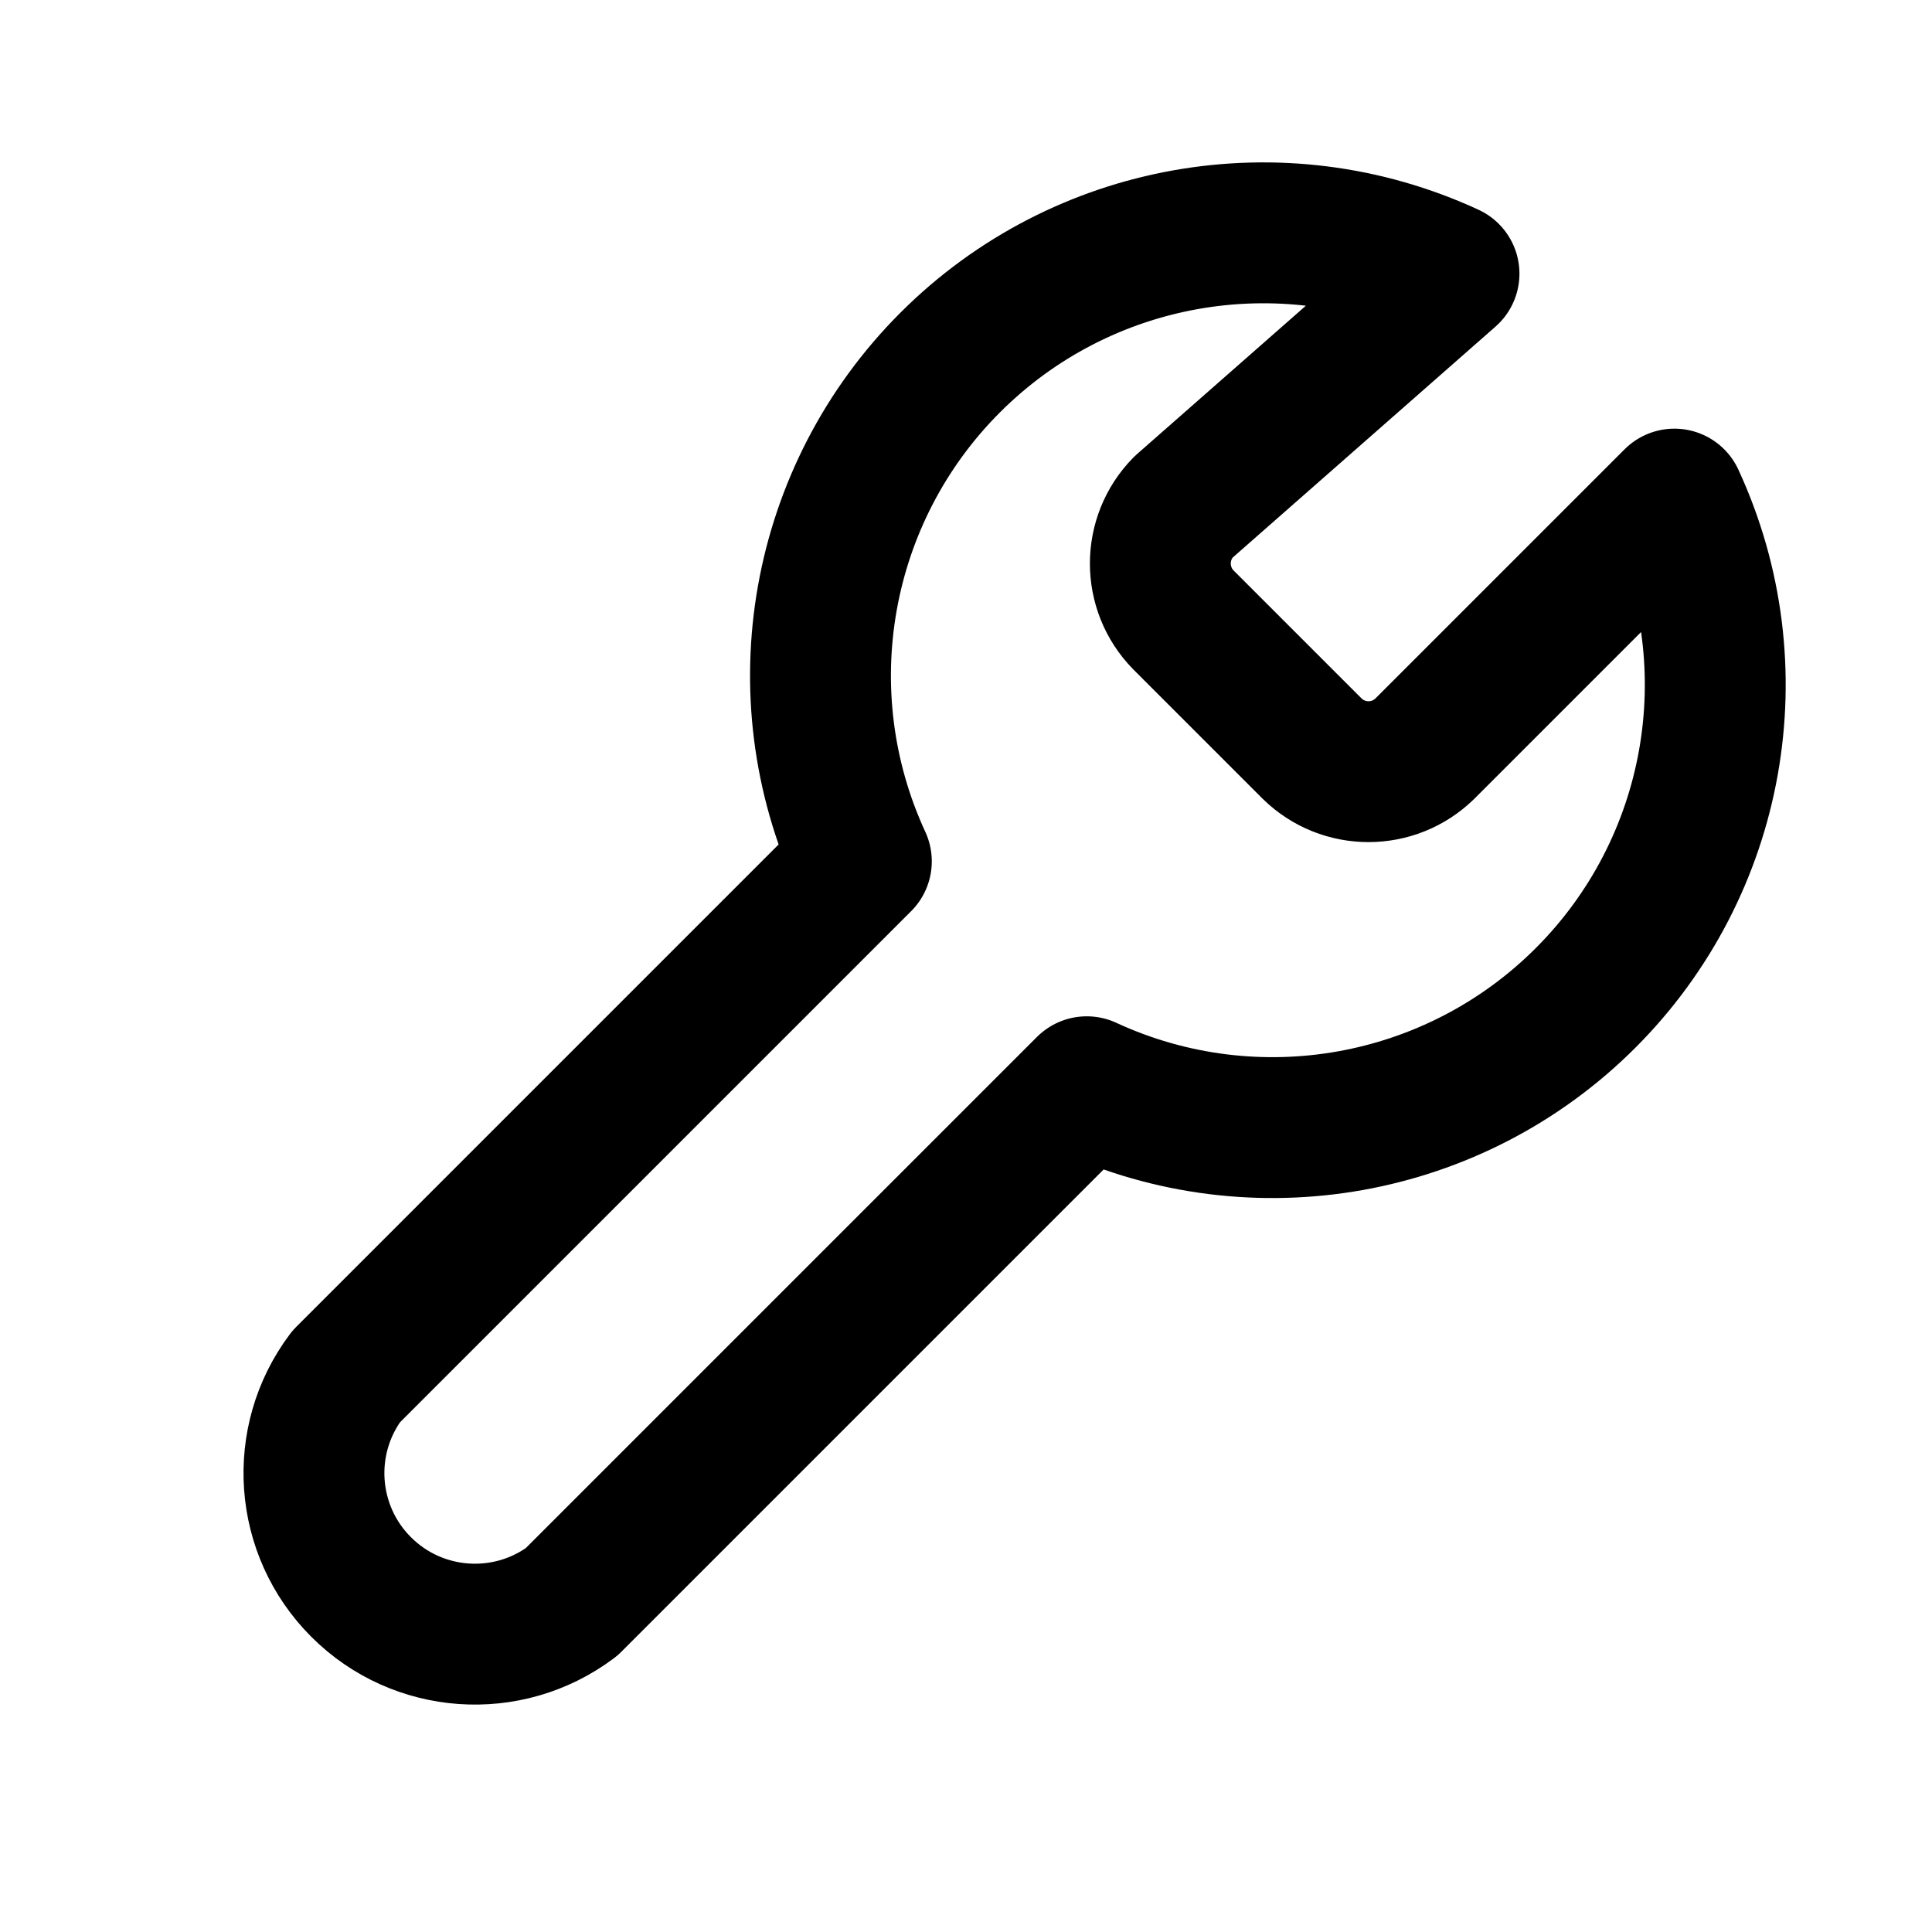
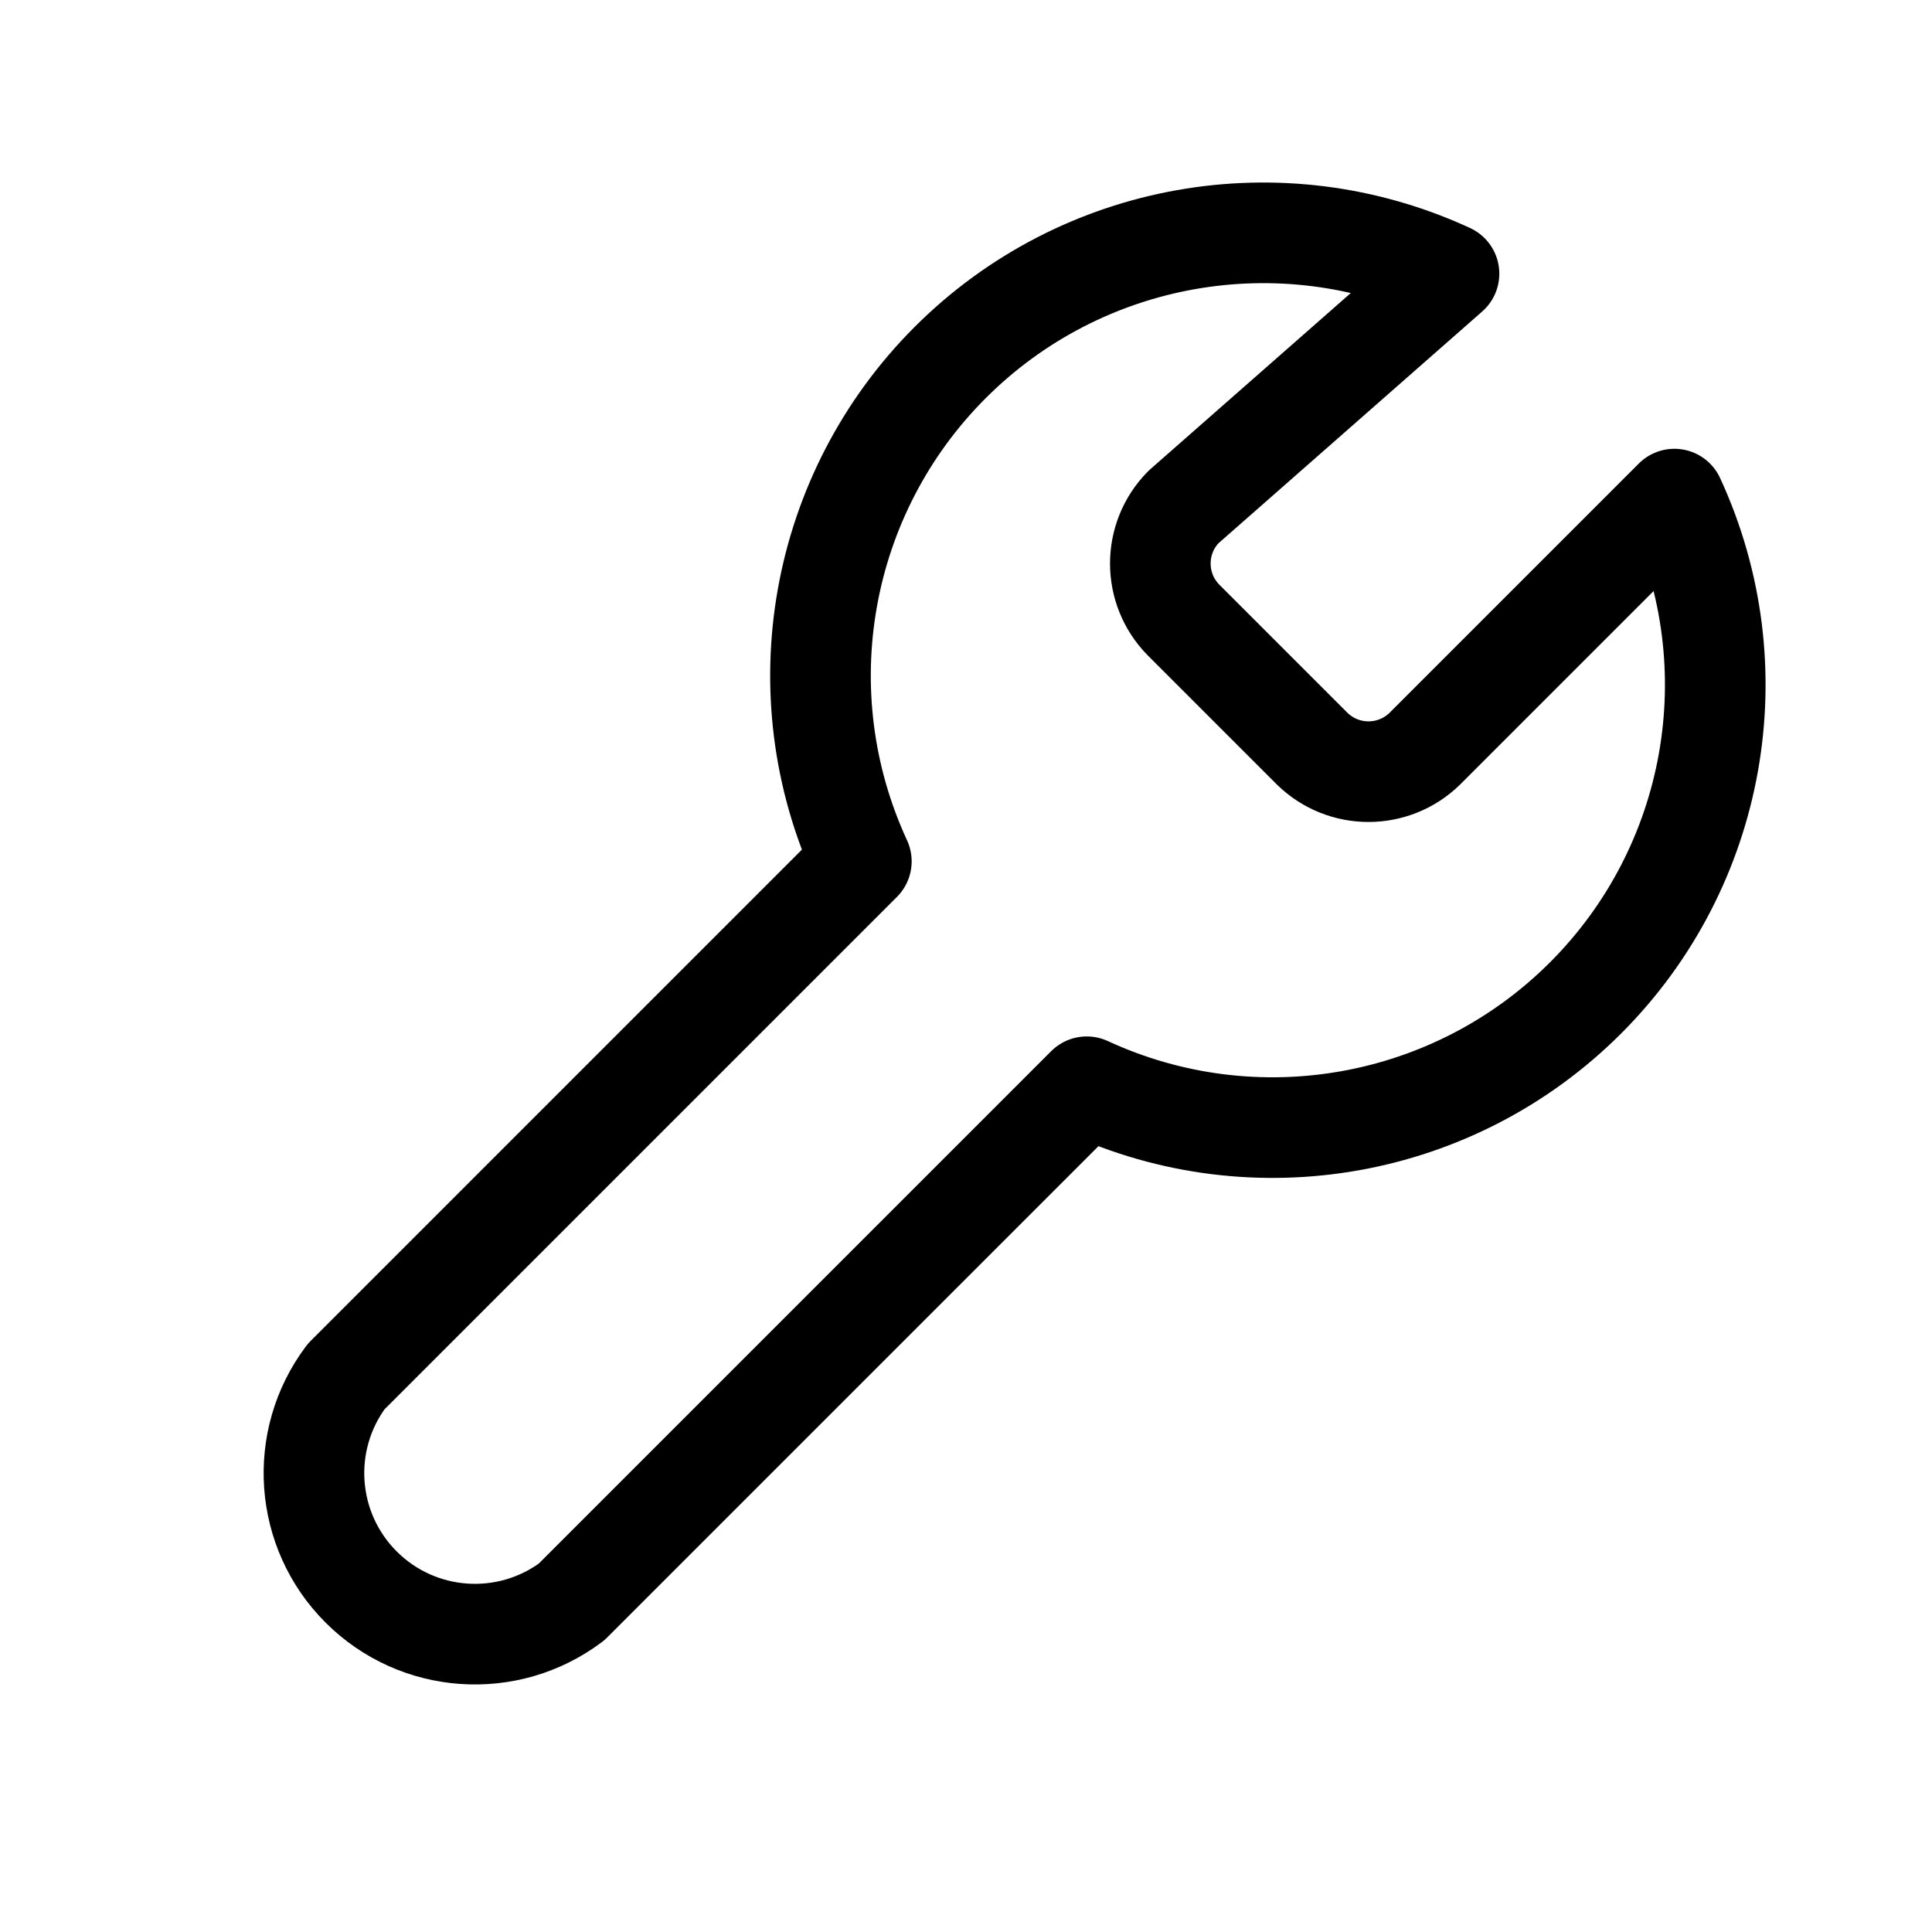
- <svg xmlns="http://www.w3.org/2000/svg" viewBox="0 0 24 24" fill="none" stroke="black" stroke-width="1.75" stroke-linecap="round" stroke-linejoin="round">
+ <svg xmlns="http://www.w3.org/2000/svg" viewBox="0 0 24 24" fill="none" stroke="black" stroke-width="1.25" stroke-linecap="round" stroke-linejoin="round">
  <path d="M14.7 6.3a1 1 0 0 0 0 1.4l1.6 1.6a1 1 0 0 0 1.4 0l3.1-3.1a5.5 5.5 0 0 1-7.3 7.3l-6.4 6.4a2 2 0 0 1-2.8-2.8l6.4-6.4a5.5 5.5 0 0 1 7.3-7.3z" />
</svg>
